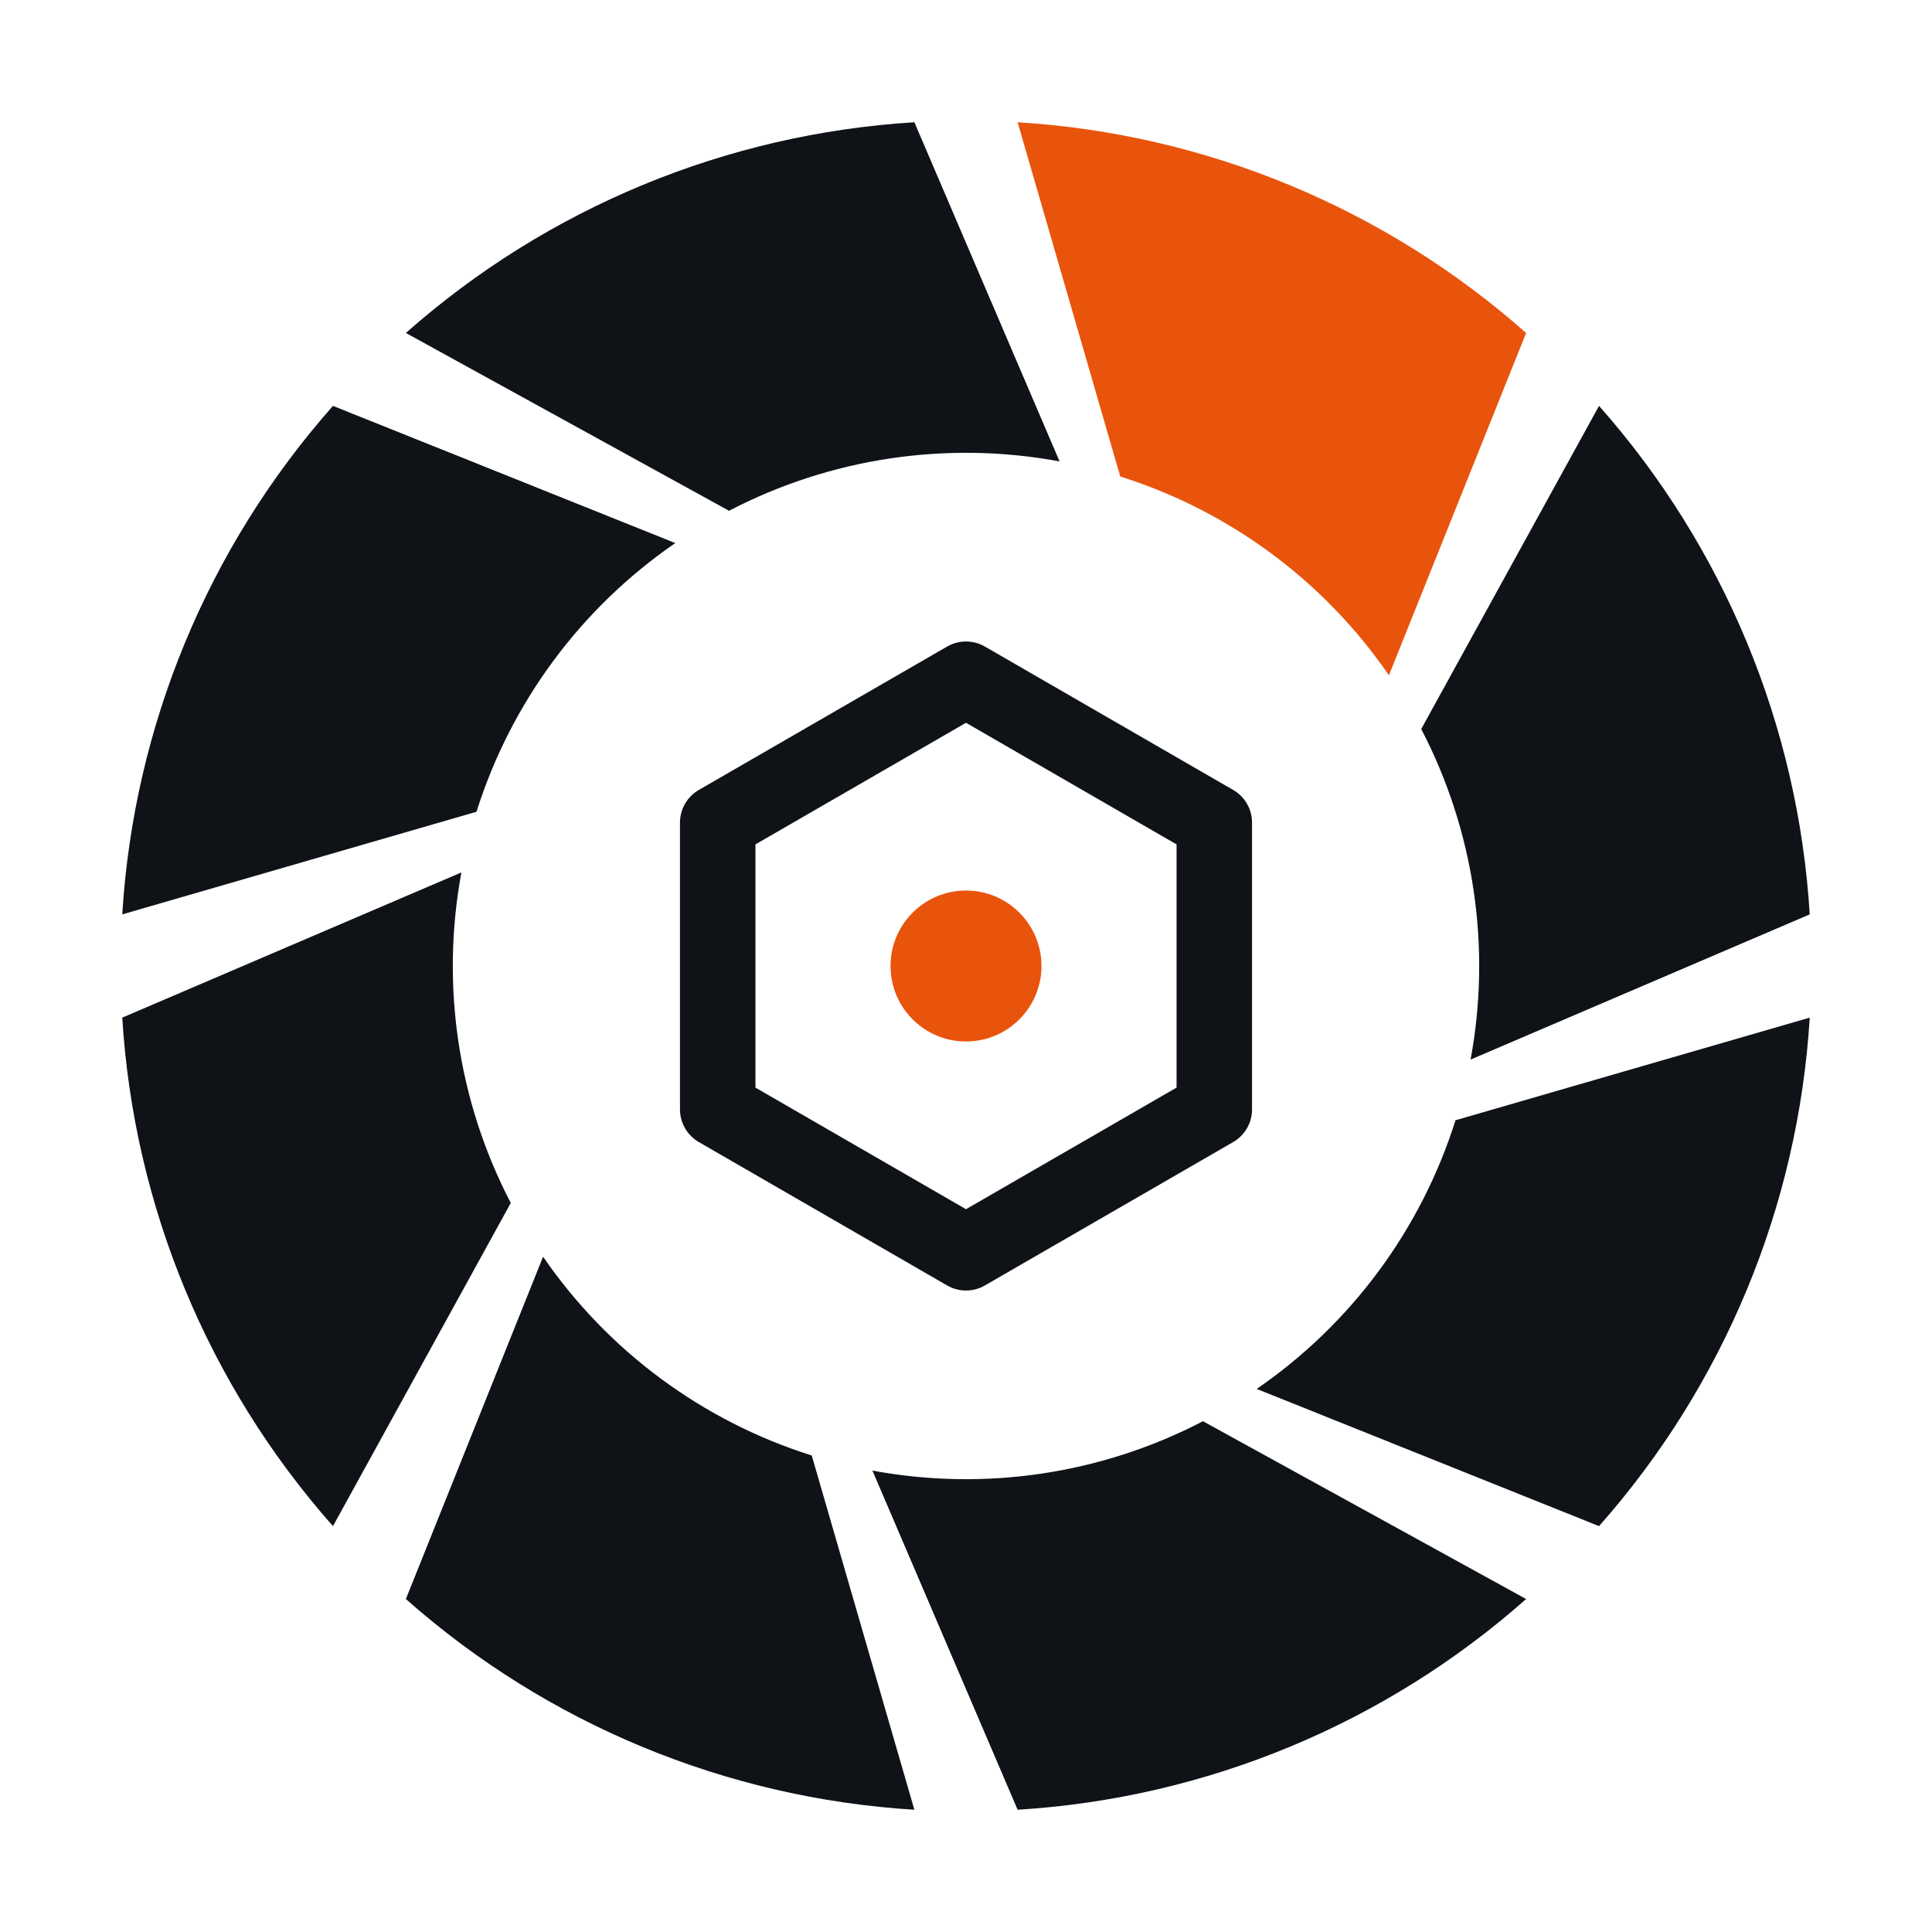
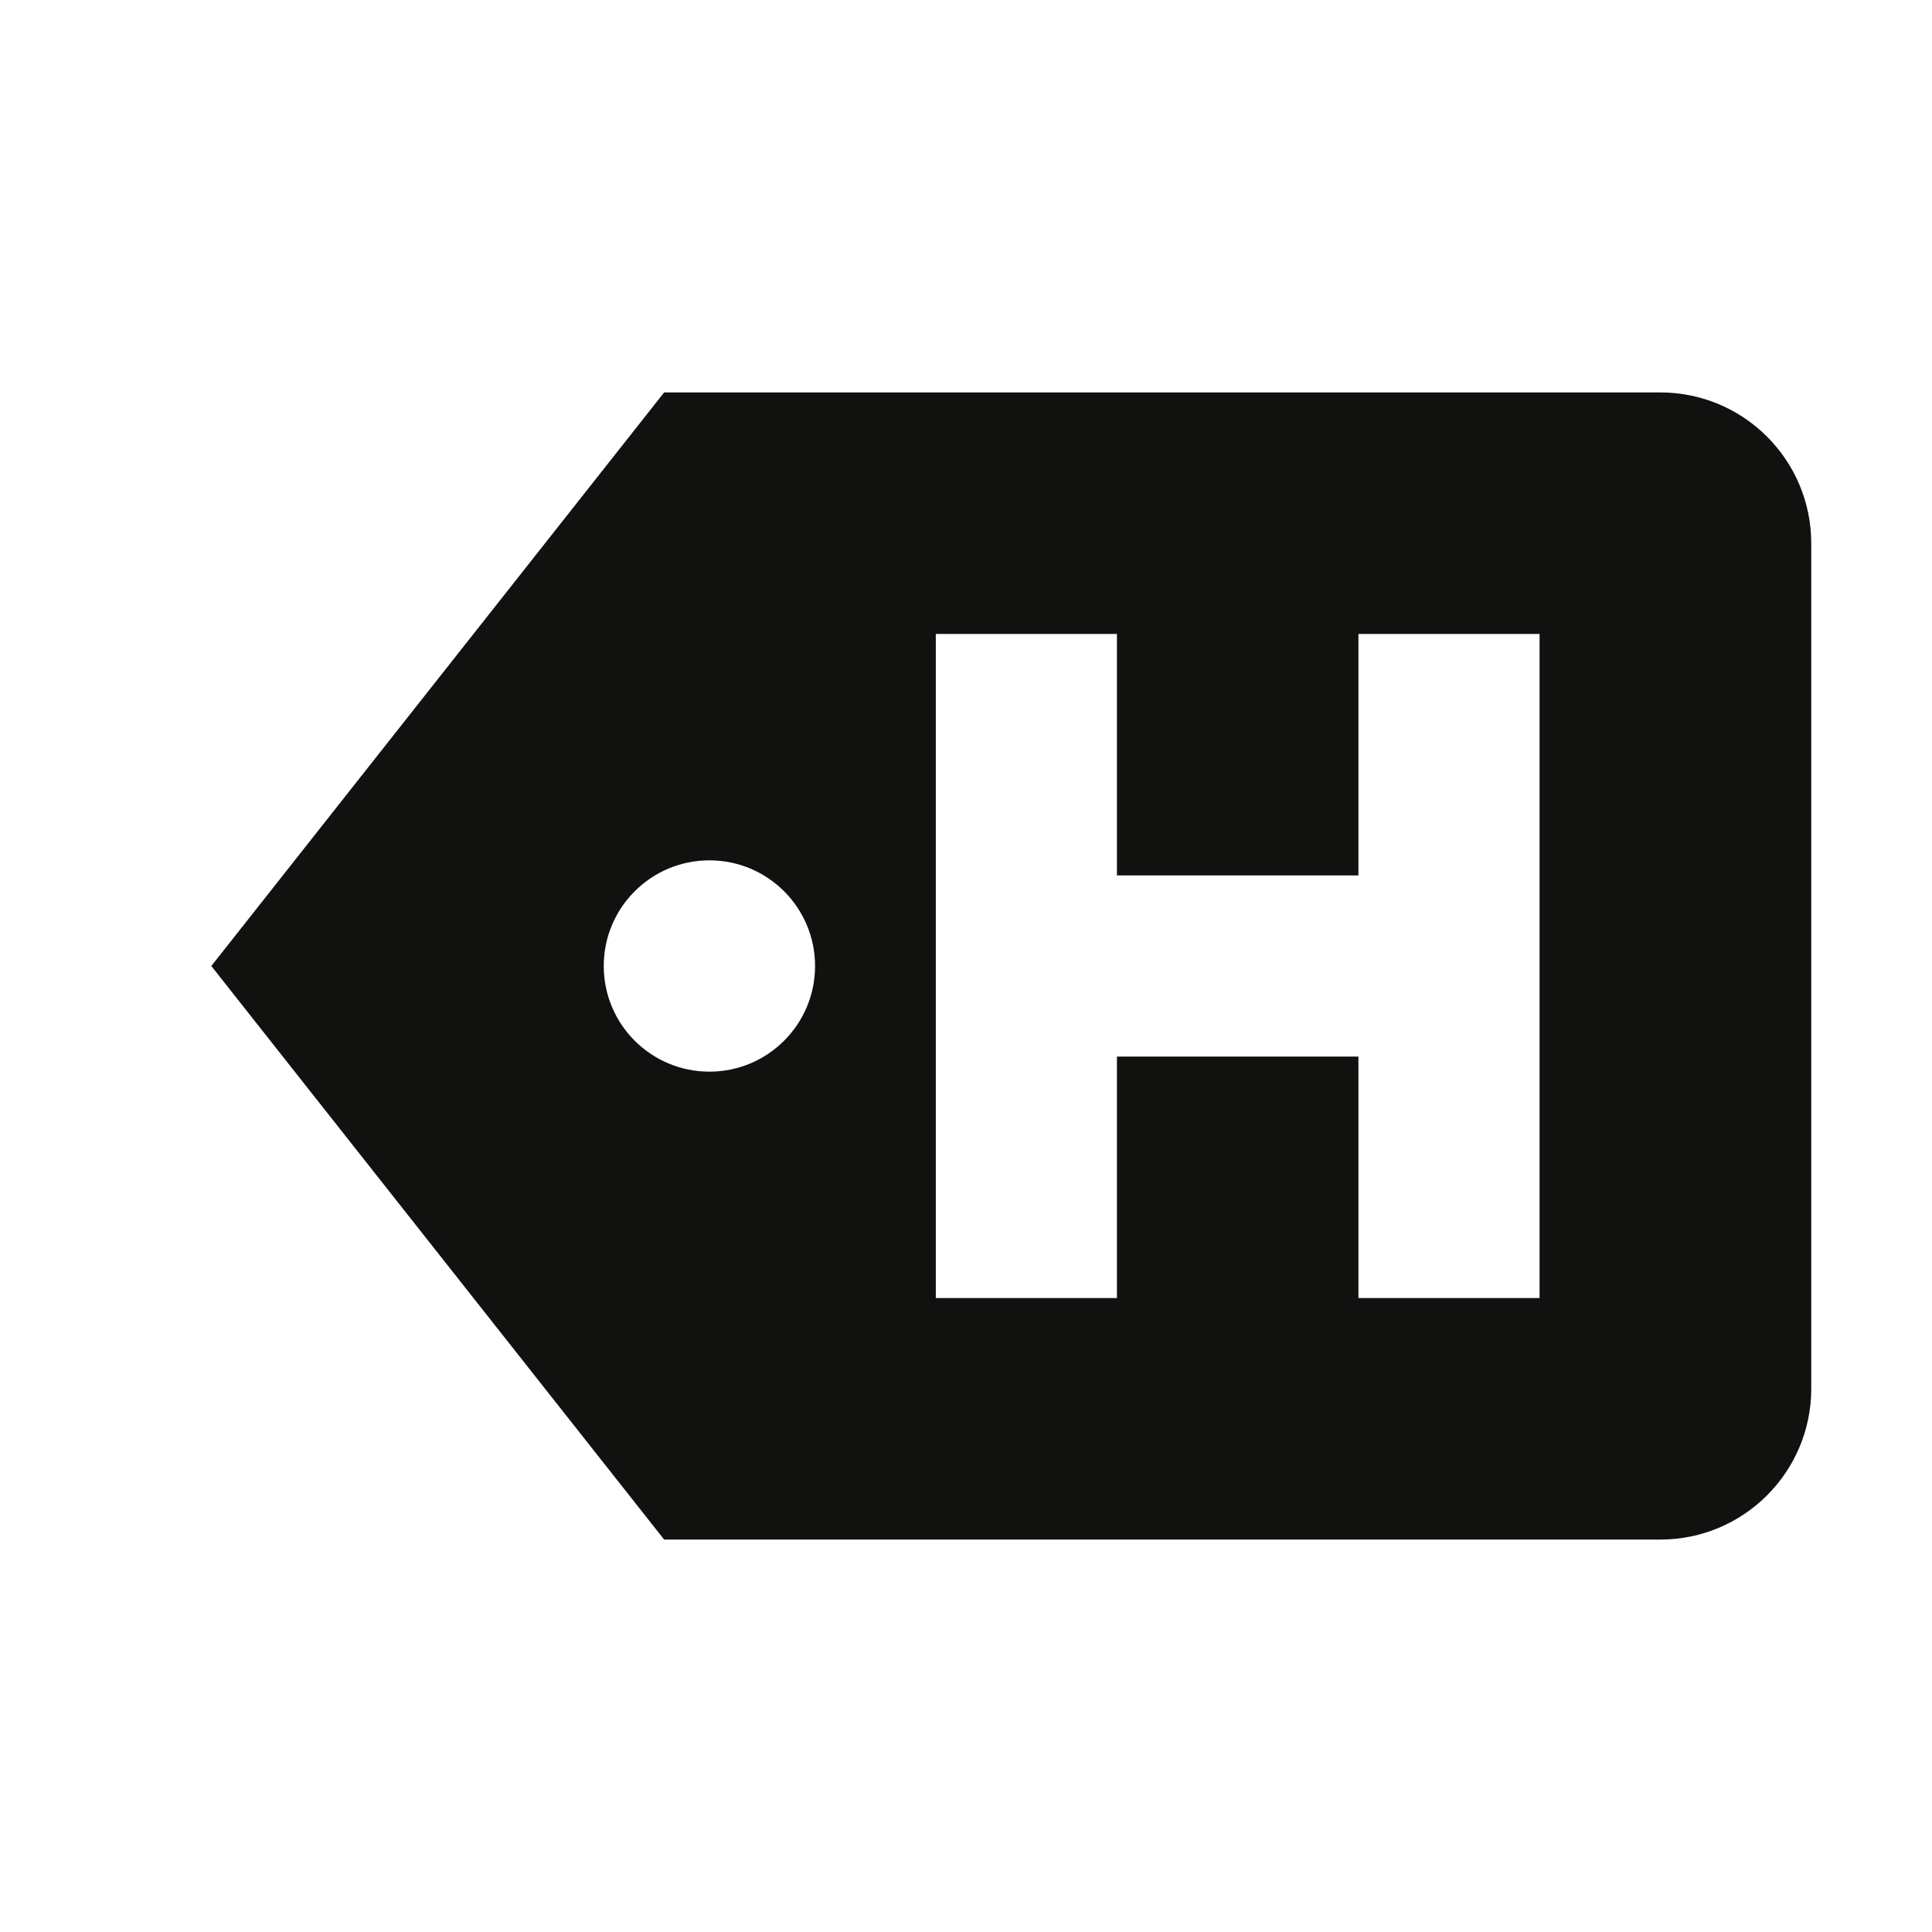
- <svg xmlns="http://www.w3.org/2000/svg" viewBox="0 0 128 128" width="128" height="128" role="img" aria-label="HOCK">
-   <path d="M119.90 67.42 A56 56 0 0 1 105.94 101.11 L83.26 92.02 A34 34 0 0 0 96.43 74.22 Z" fill="#0F1318" />
-   <path d="M101.11 105.94 A56 56 0 0 1 67.42 119.90 L57.80 97.43 A34 34 0 0 0 79.70 94.16 Z" fill="#0F1318" />
-   <path d="M60.58 119.90 A56 56 0 0 1 26.89 105.94 L35.98 83.26 A34 34 0 0 0 53.78 96.43 Z" fill="#0F1318" />
-   <path d="M22.06 101.11 A56 56 0 0 1 8.10 67.42 L30.57 57.80 A34 34 0 0 0 33.84 79.70 Z" fill="#0F1318" />
-   <path d="M8.10 60.58 A56 56 0 0 1 22.06 26.89 L44.74 35.98 A34 34 0 0 0 31.57 53.78 Z" fill="#0F1318" />
-   <path d="M26.89 22.06 A56 56 0 0 1 60.58 8.10 L70.20 30.57 A34 34 0 0 0 48.30 33.84 Z" fill="#0F1318" />
-   <path d="M67.42 8.10 A56 56 0 0 1 101.11 22.06 L92.02 44.74 A34 34 0 0 0 74.22 31.57 Z" fill="#E8540C" />
-   <path d="M105.94 26.89 A56 56 0 0 1 119.90 60.58 L97.43 70.20 A34 34 0 0 0 94.16 48.30 Z" fill="#0F1318" />
-   <path d="M80.45 54.50 L80.45 73.50 L64.00 83.00 L47.55 73.50 L47.55 54.50 L64.00 45.00 Z" fill="none" stroke="#0F1318" stroke-width="5" stroke-linejoin="round" />
-   <circle cx="64" cy="64" r="5" fill="#E8540C" />
+ <svg xmlns="http://www.w3.org/2000/svg" viewBox="0 0 128 128" width="128" height="128">
+   <path d="M14 64 L44 26 H110 a10 10 0 0 1 10 10 V92 a10 10 0 0 1 -10 10 H44 Z M40 64 a7 7 0 1 0 14 0 a7 7 0 1 0 -14 0 Z M62 42 H74 V58 H90 V42 H102 V86 H90 V70 H74 V86 H62 Z" fill="#111110" fill-rule="evenodd" />
</svg>
